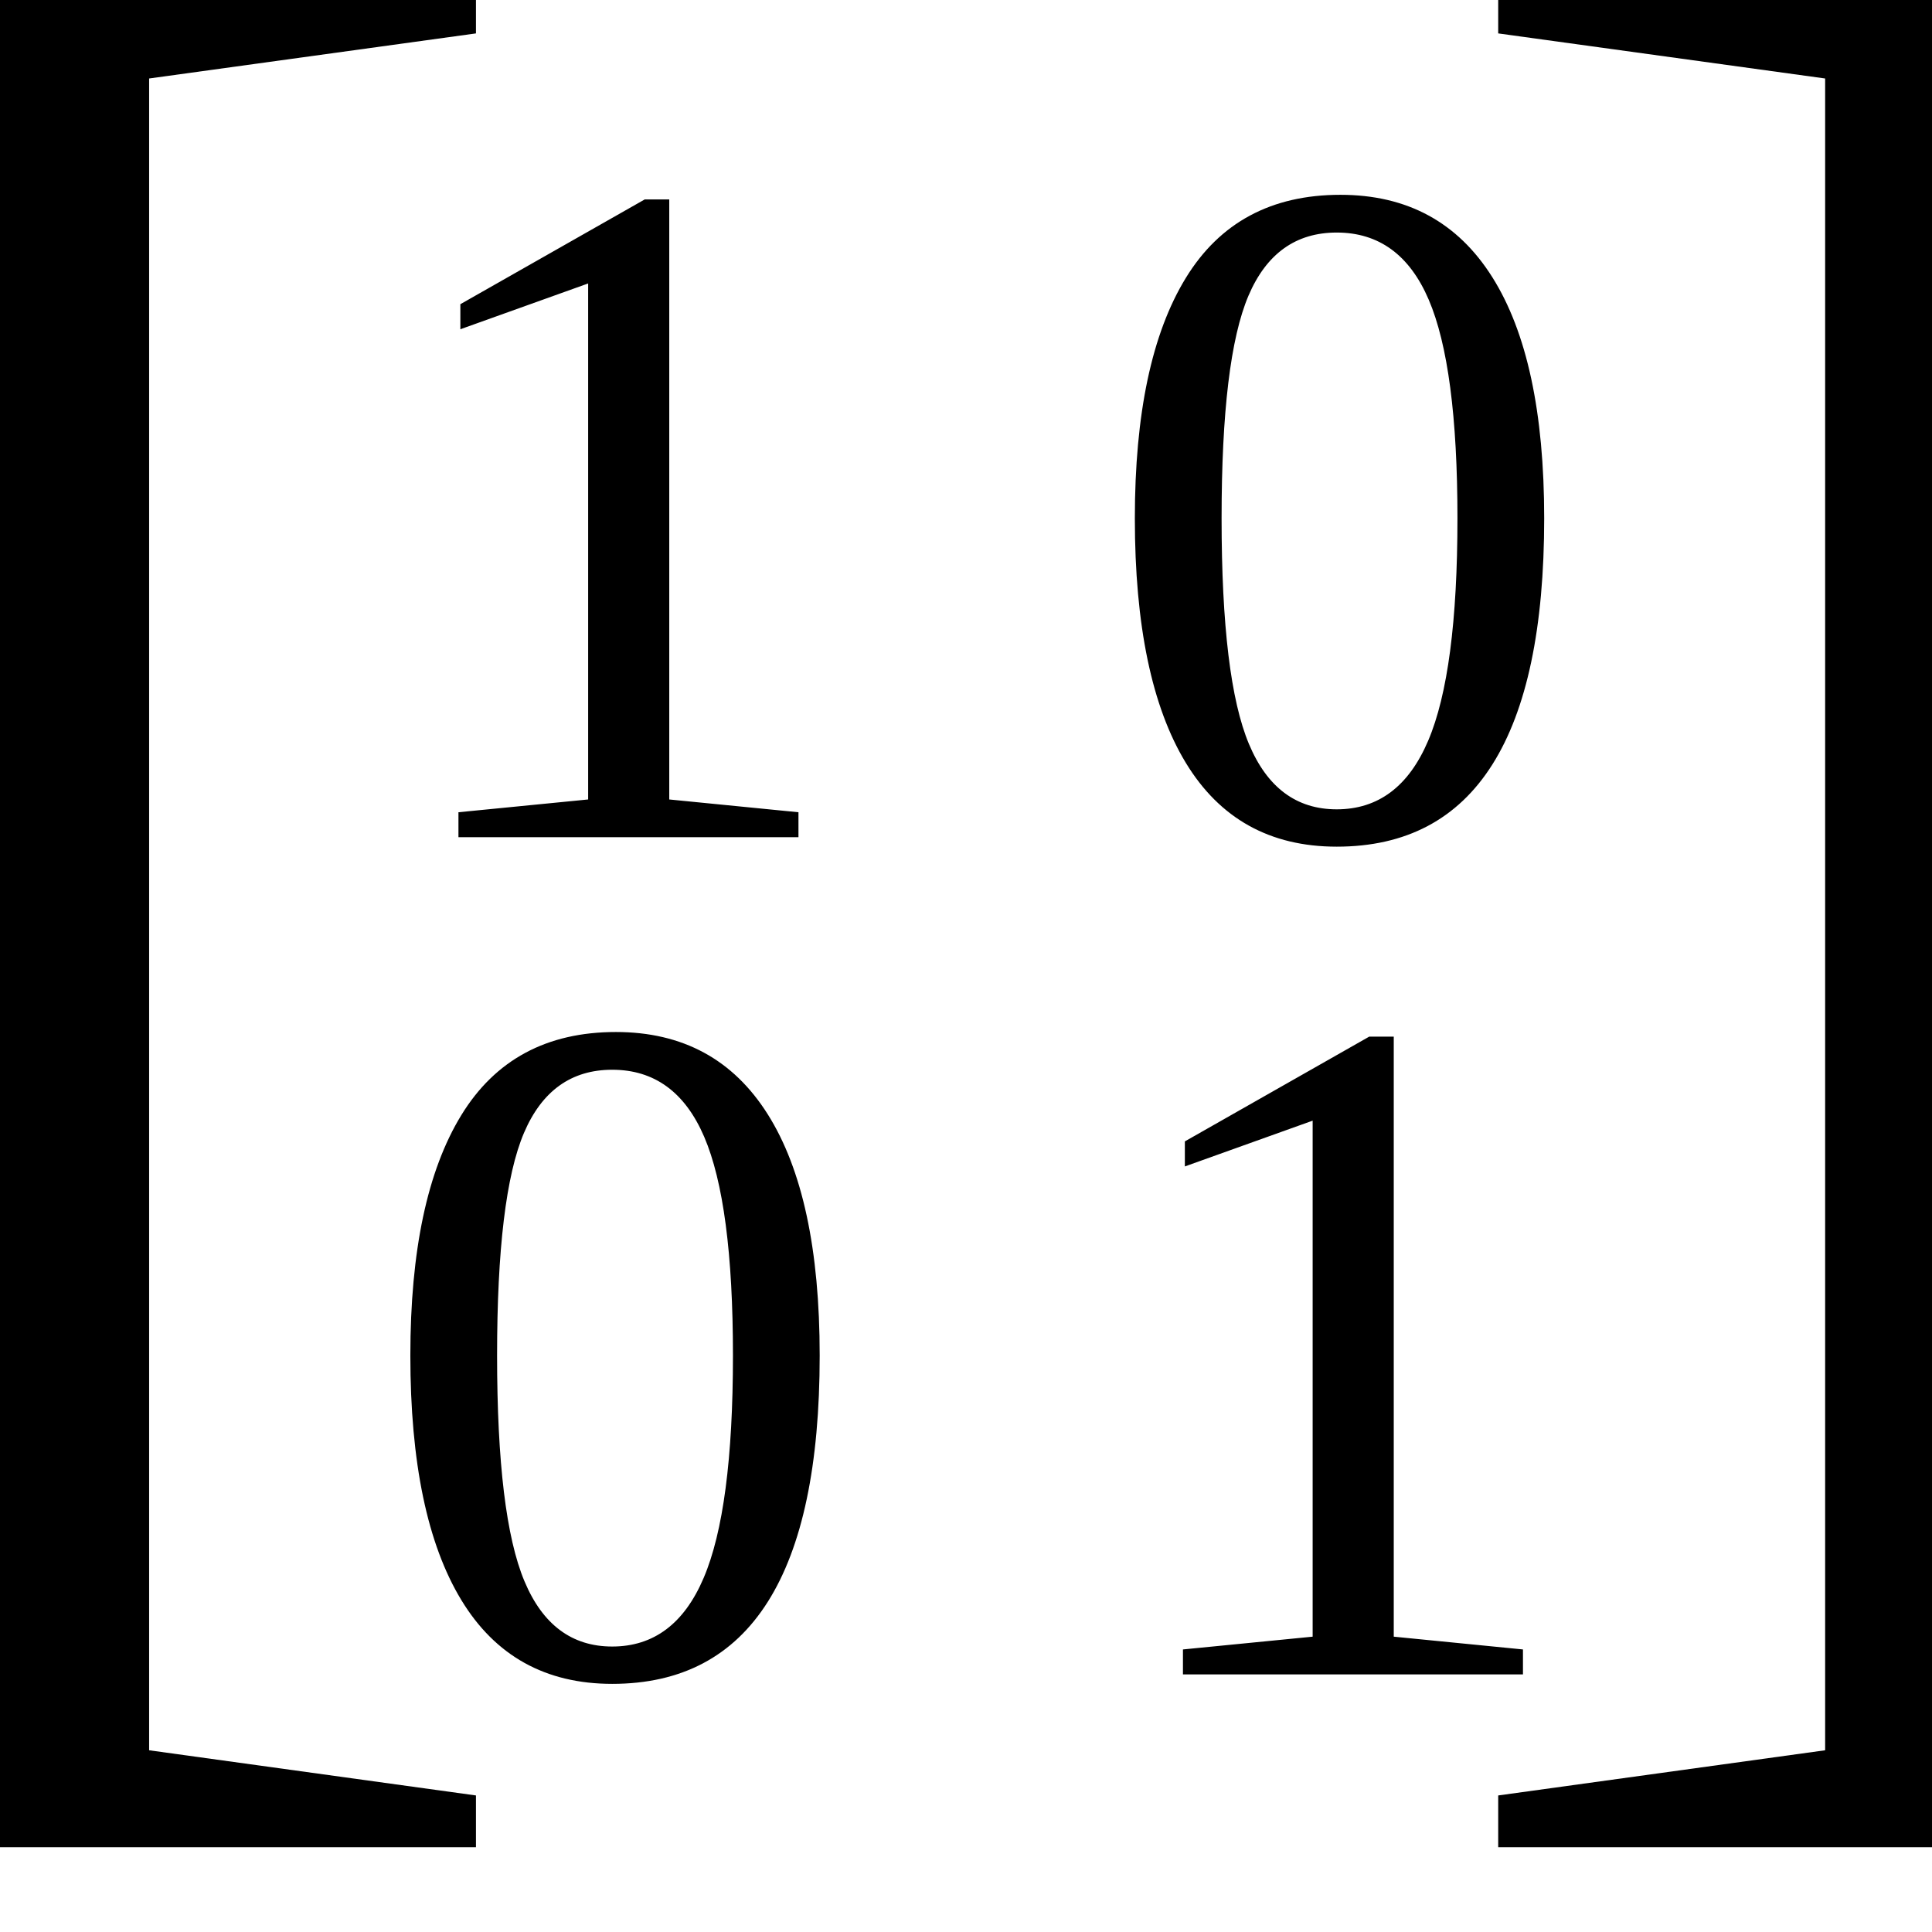
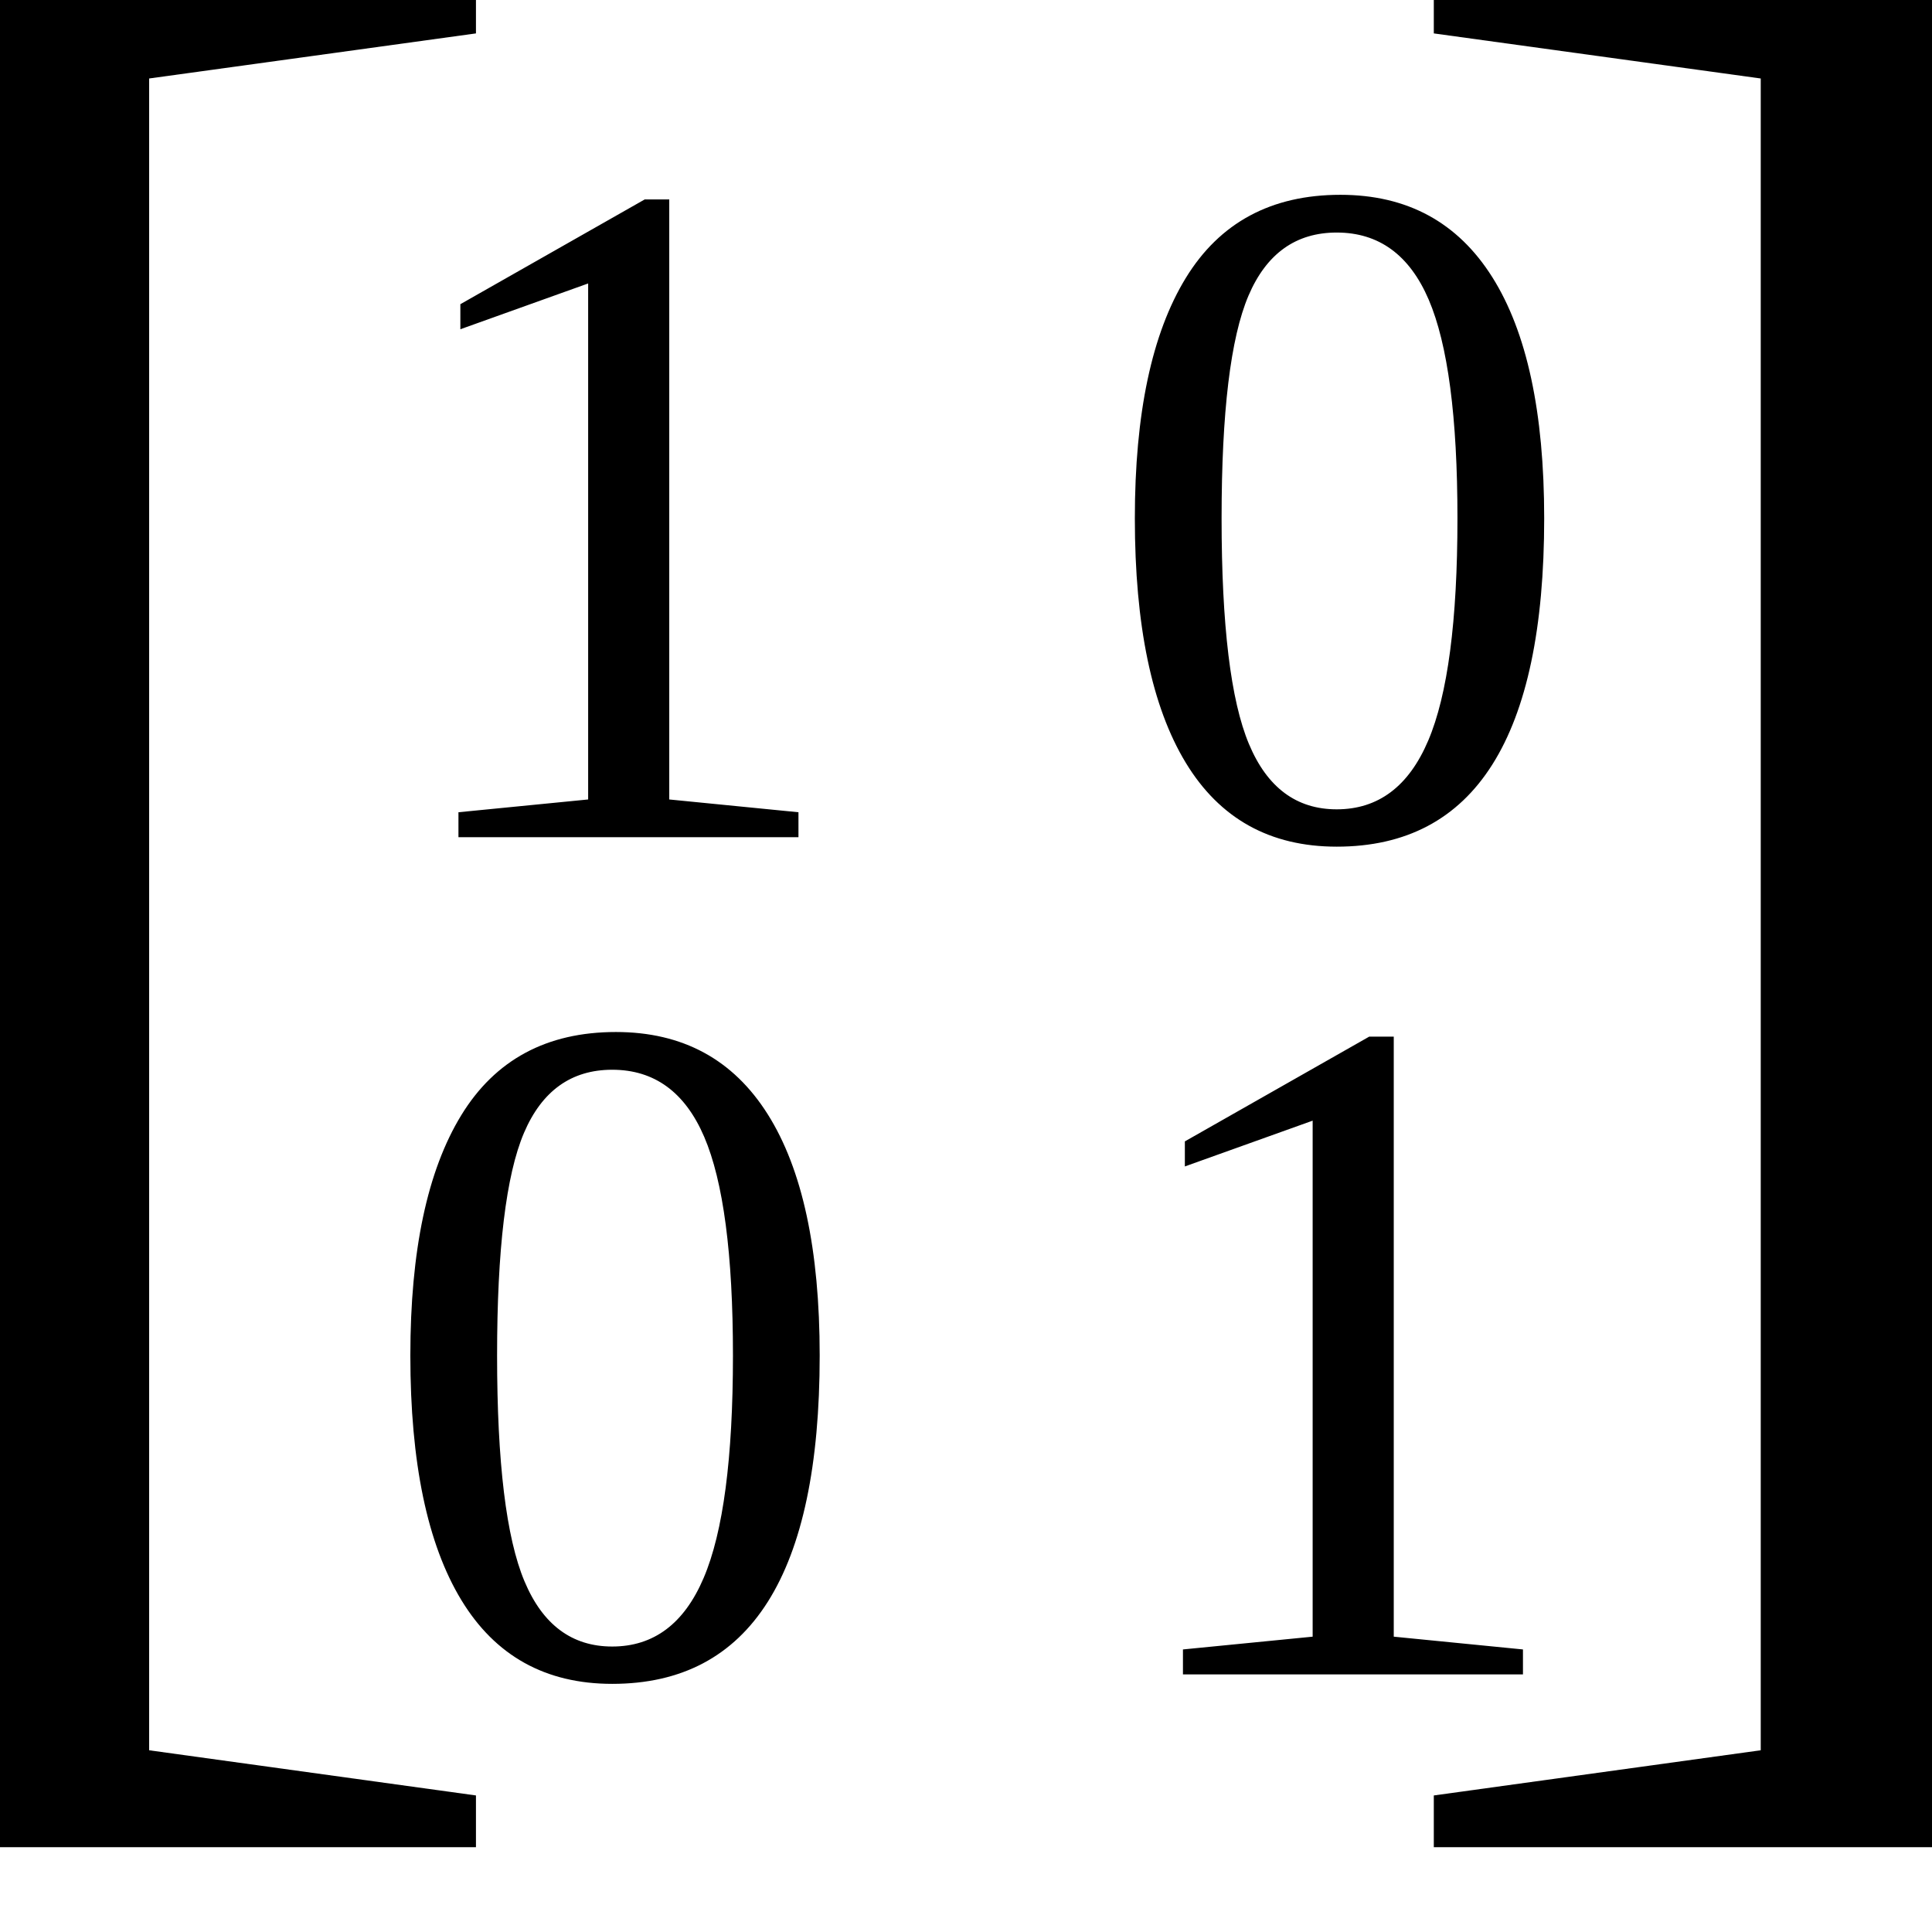
<svg xmlns="http://www.w3.org/2000/svg" height="300" version="1.1" width="300">
  <defs />
  <text x="-30" y="240" style="font-size: 350px;">[</text>
-   <text x="220" y="240" style="font-size: 350px;">]</text>
+   <text x="210" y="240" style="font-size: 350px;">]</text>
  <text x="58" y="130" style="font-size: 150px;">1 0</text>
  <text x="58" y="260" style="font-size: 150px;">0 1</text>
</svg>
